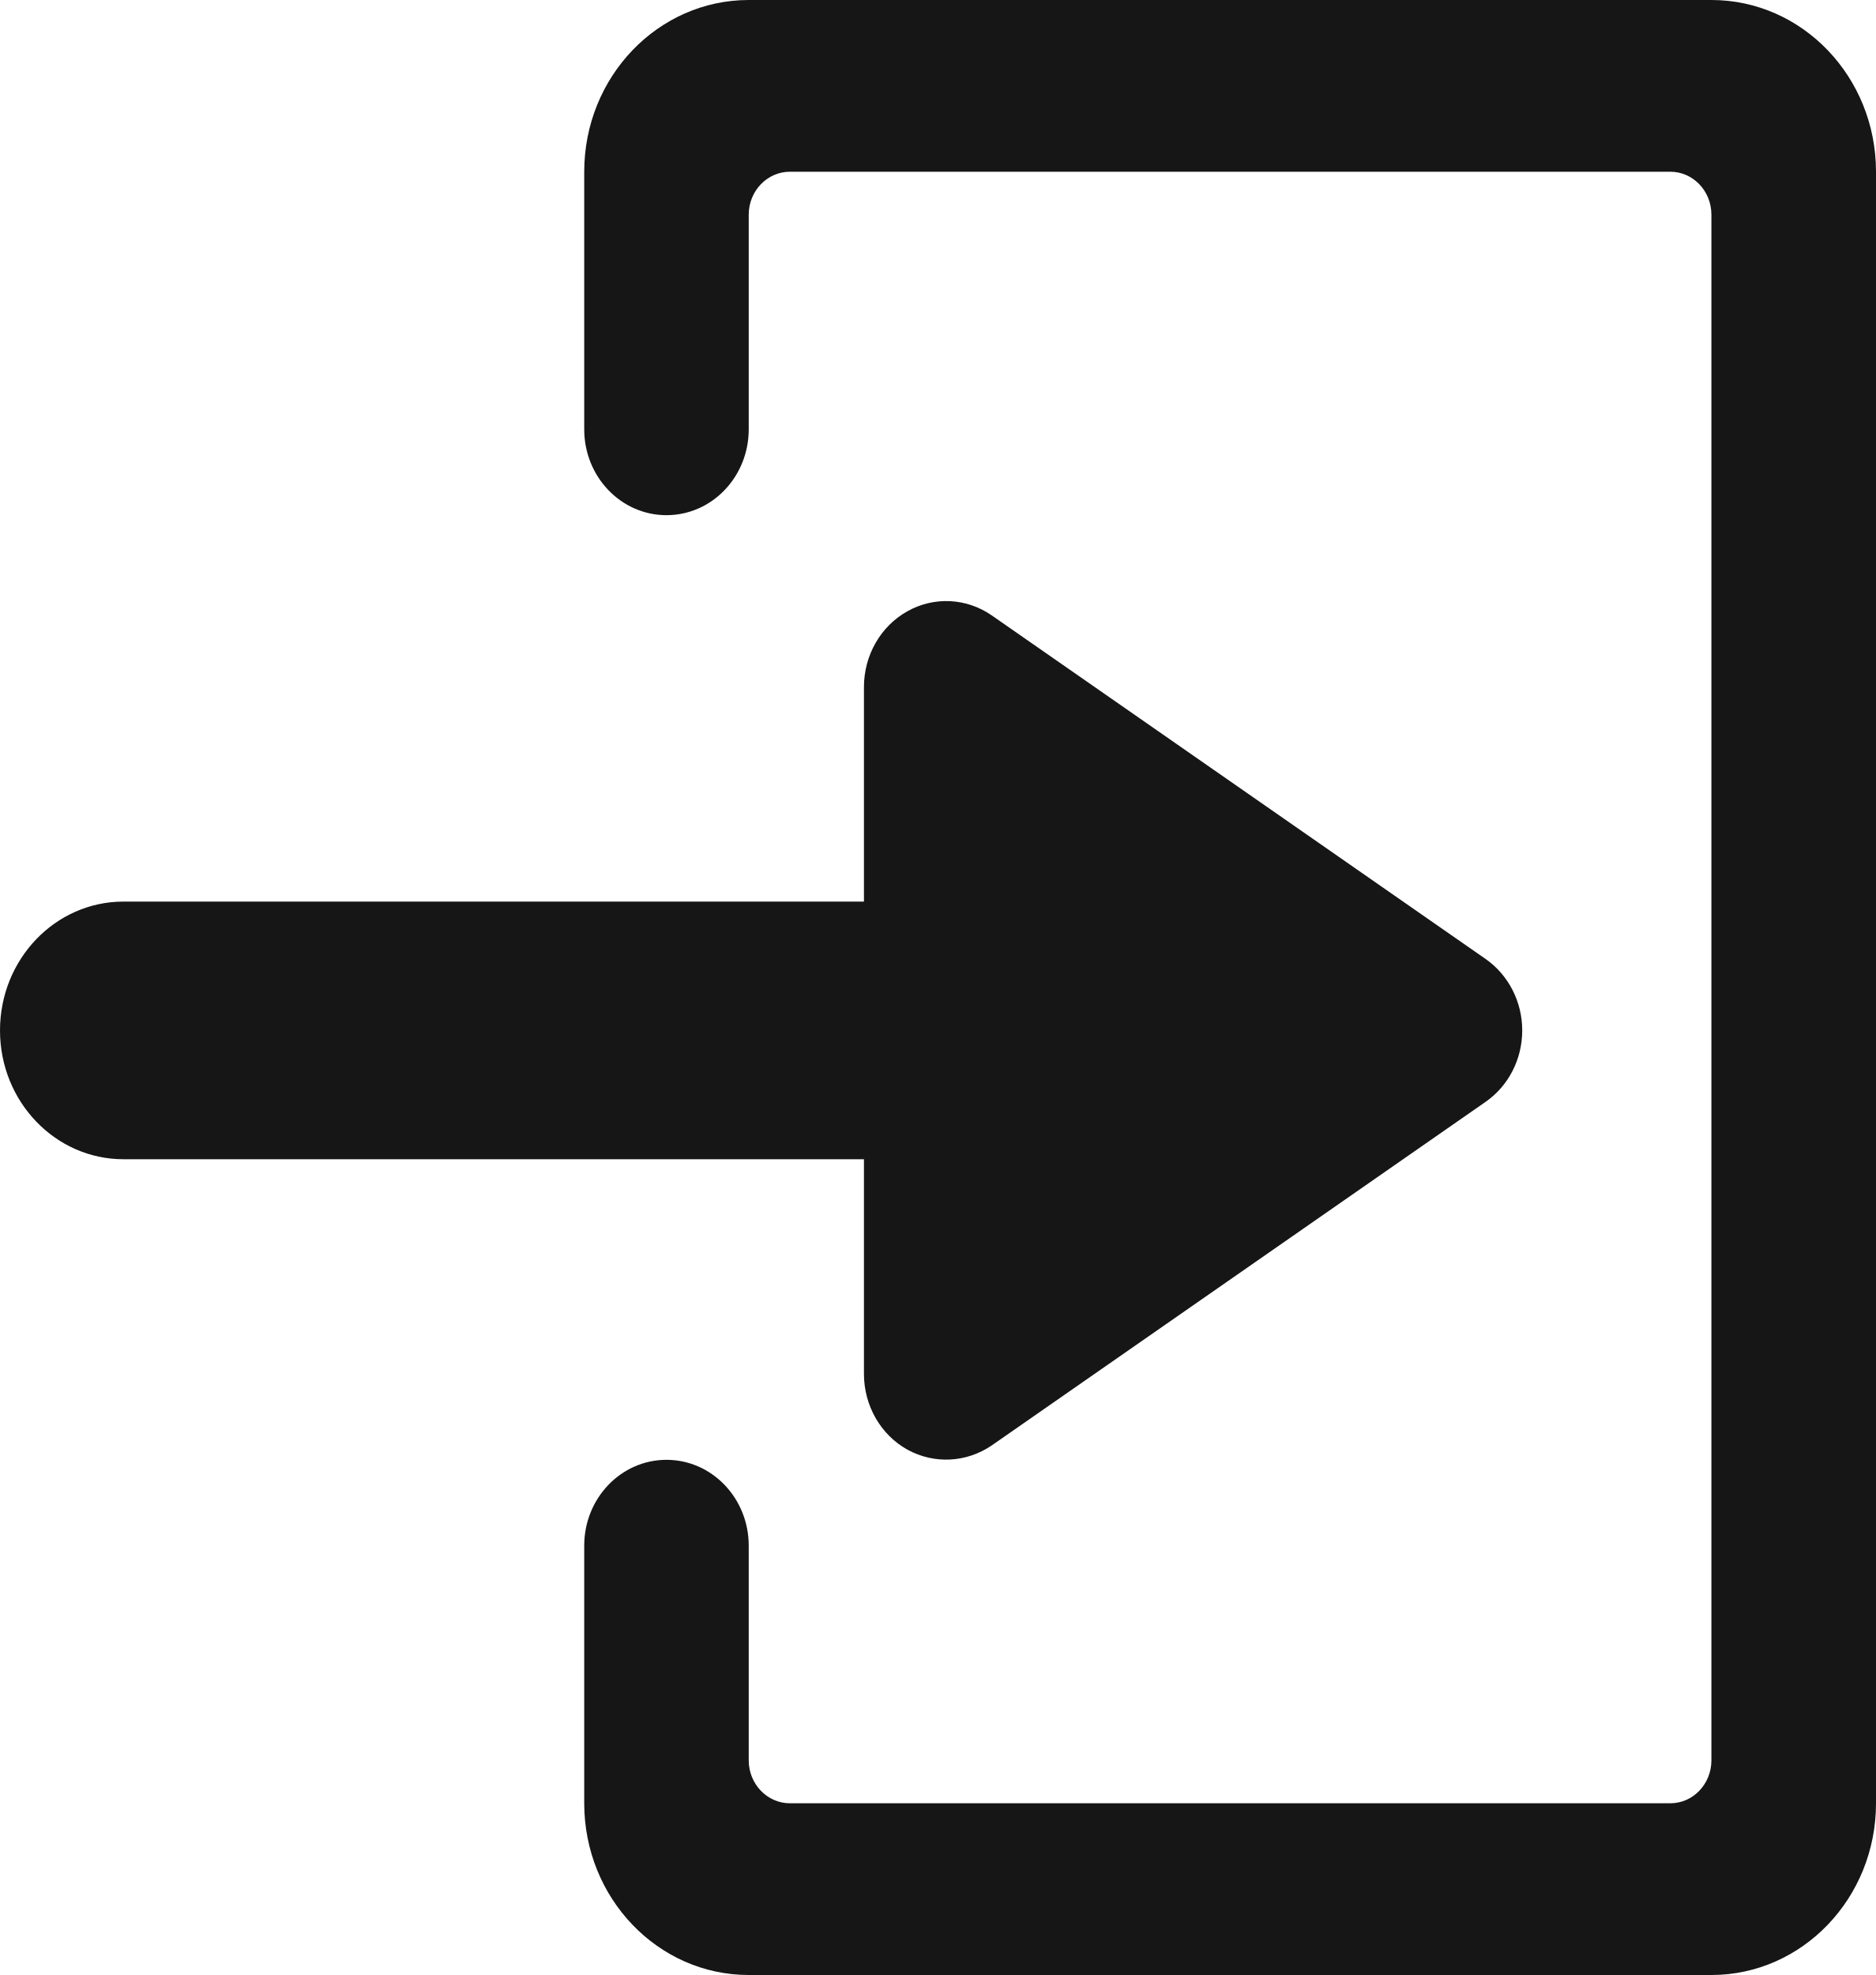
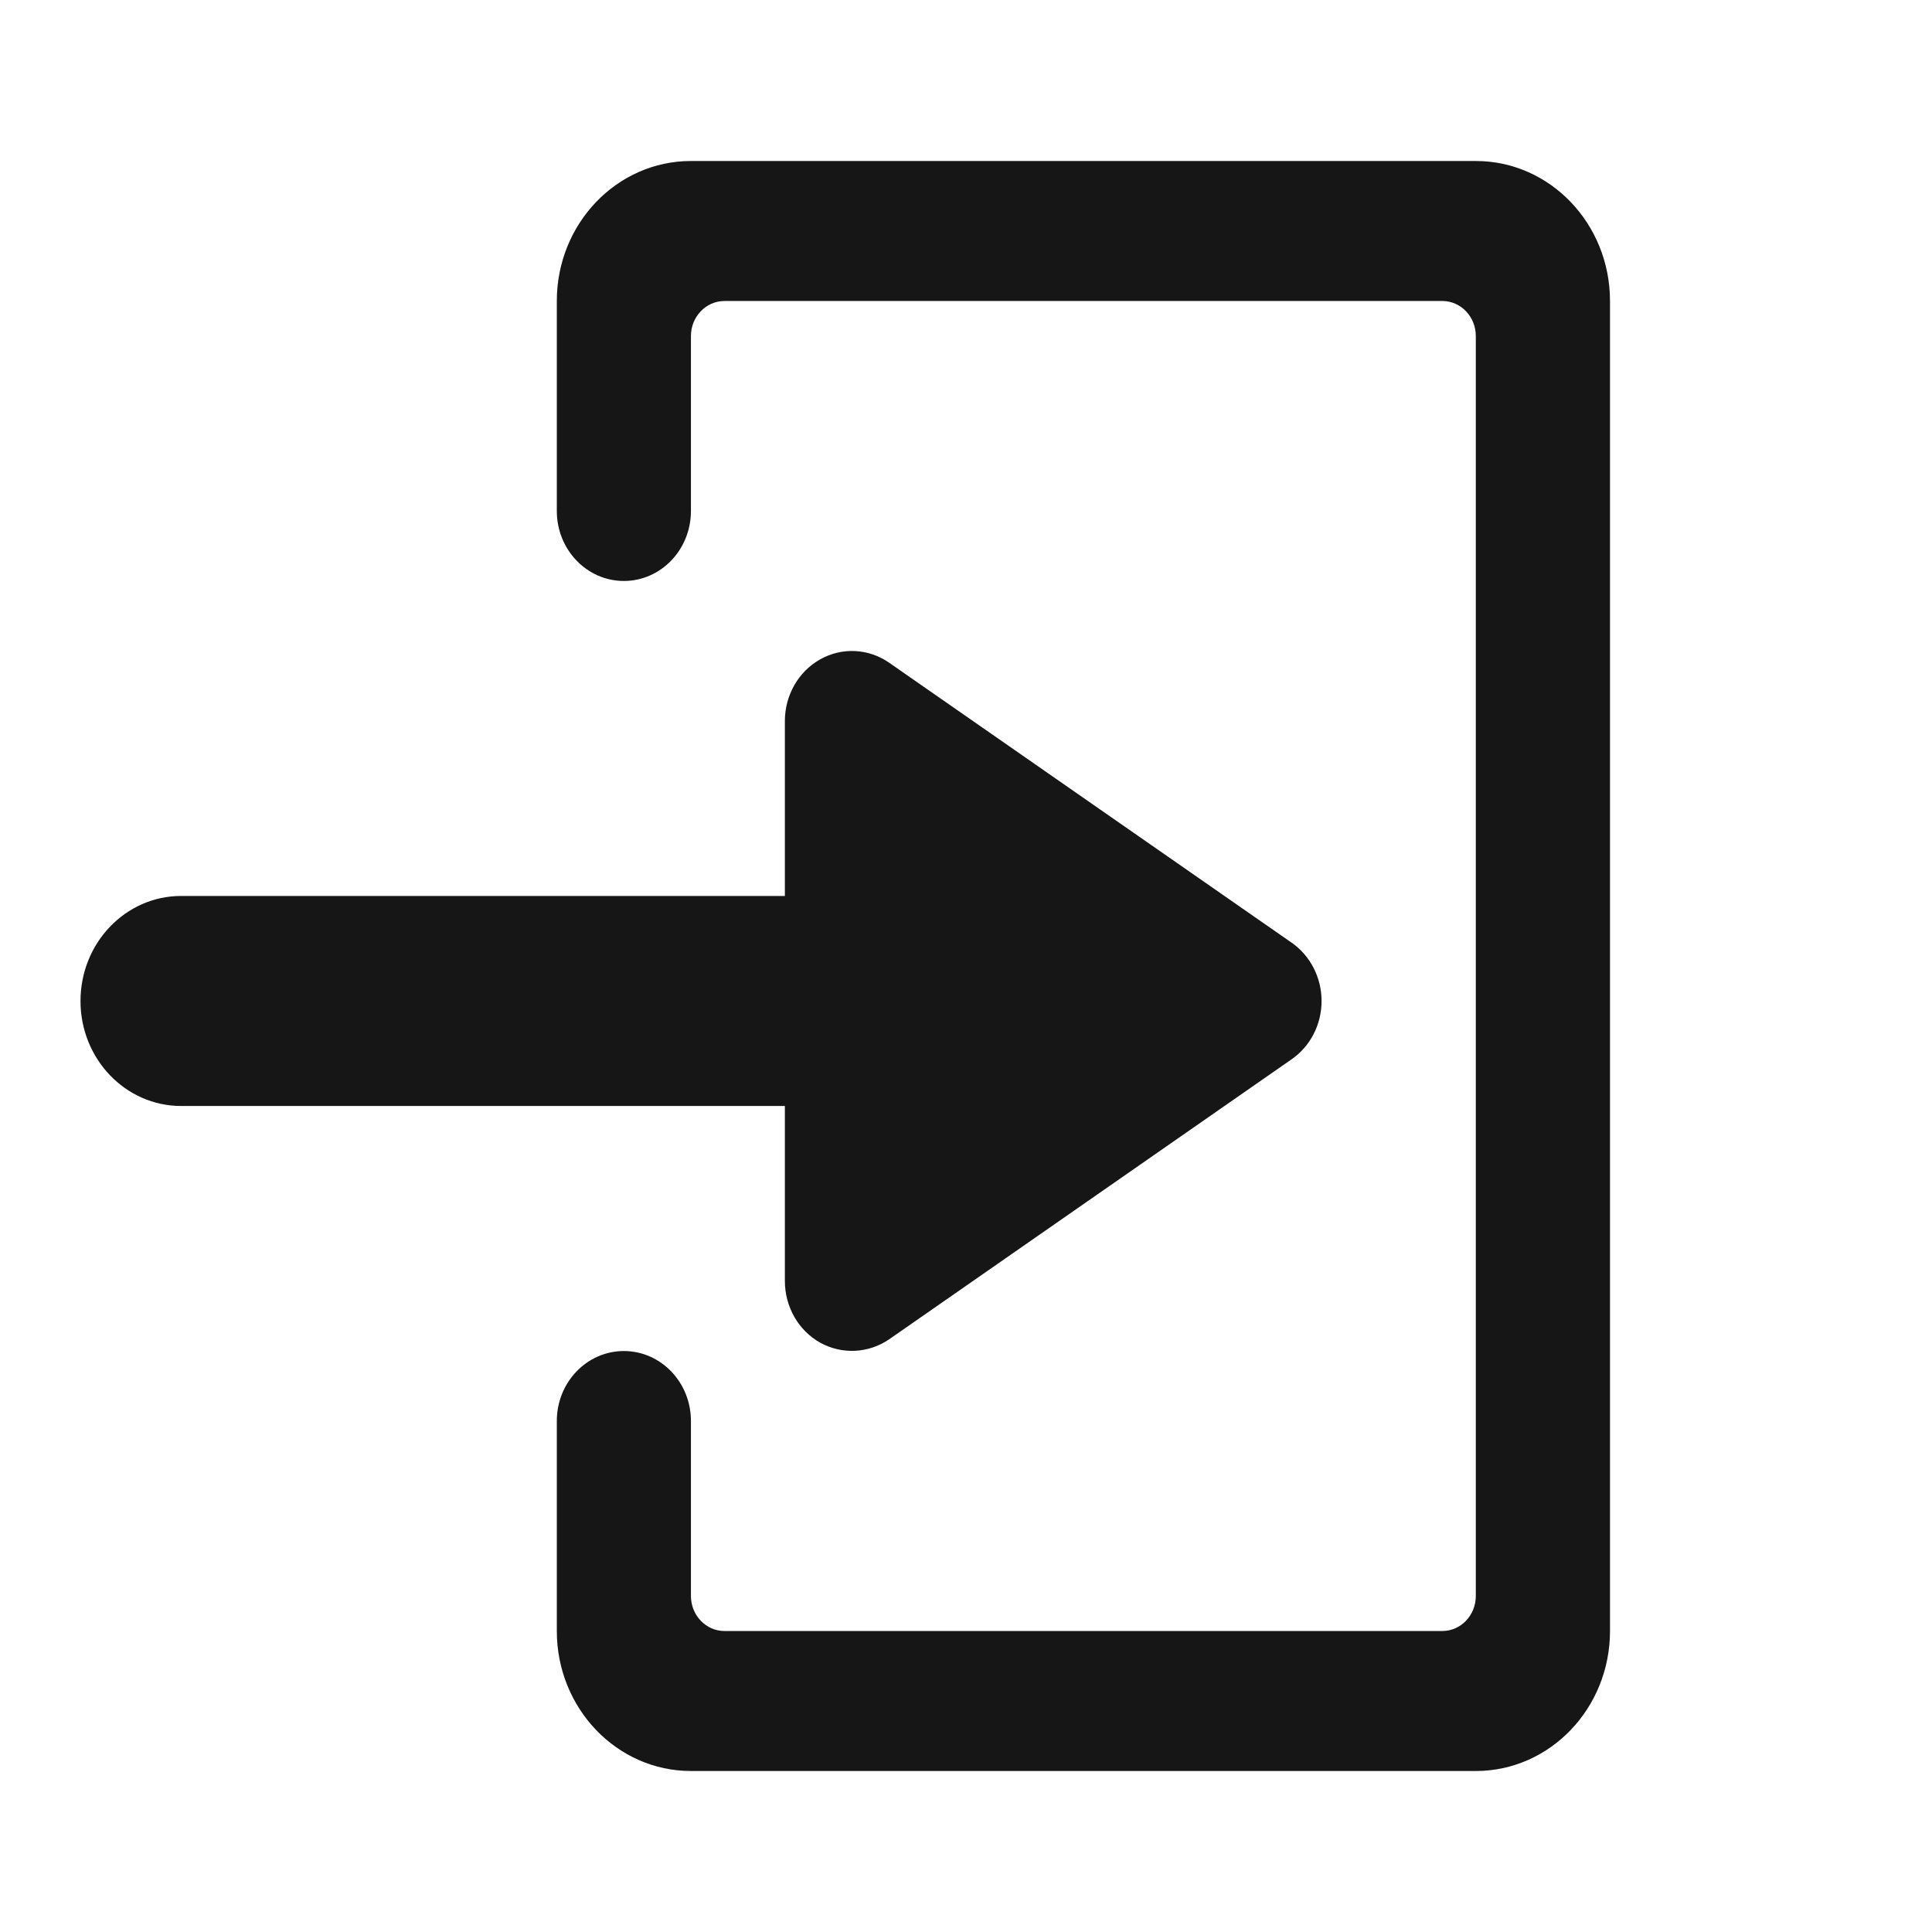
- <svg xmlns="http://www.w3.org/2000/svg" width="19" height="20" viewBox="0 0 19 20" fill="none">
-   <path id="Login" fill-rule="evenodd" clip-rule="evenodd" d="M7.583 0H17.333C18.254 0 19 0.779 19 1.739V18.261C19 19.221 18.254 20 17.333 20H7.583C6.663 20 5.917 19.221 5.917 18.261V15.652C5.917 15.172 6.29 14.783 6.75 14.783C7.21 14.783 7.583 15.172 7.583 15.652V17.826C7.583 18.066 7.77 18.261 8 18.261H16.917C17.147 18.261 17.333 18.066 17.333 17.826V2.174C17.333 1.934 17.147 1.739 16.917 1.739H8C7.77 1.739 7.583 1.934 7.583 2.174V4.348C7.583 4.828 7.21 5.217 6.75 5.217C6.29 5.217 5.917 4.828 5.917 4.348V1.739C5.917 0.779 6.663 0 7.583 0ZM0 10.435C0 11.155 0.56 11.739 1.25 11.739H8.75V13.913C8.75 14.234 8.919 14.529 9.19 14.68C9.462 14.829 9.789 14.812 10.046 14.636L15.046 11.158C15.278 10.997 15.417 10.726 15.417 10.435C15.417 10.144 15.278 9.873 15.046 9.711L10.046 6.233C9.79 6.055 9.461 6.038 9.19 6.19C8.919 6.341 8.75 6.636 8.75 6.957V9.13H1.25C0.56 9.13 0 9.714 0 10.435Z" fill="#161616" />
+ <svg xmlns="http://www.w3.org/2000/svg" width="24" height="24" viewBox="0 0 24 24" fill="none">
+   <path fill-rule="evenodd" clip-rule="evenodd" d="M8.583 2H18.333C19.254 2 20 2.779 20 3.739V20.261C20 21.221 19.254 22 18.333 22H8.583C7.663 22 6.917 21.221 6.917 20.261V17.652C6.917 17.172 7.29 16.783 7.75 16.783C8.21 16.783 8.583 17.172 8.583 17.652V19.826C8.583 20.066 8.77 20.261 9 20.261H17.917C18.147 20.261 18.333 20.066 18.333 19.826V4.174C18.333 3.934 18.147 3.739 17.917 3.739H9C8.77 3.739 8.583 3.934 8.583 4.174V6.348C8.583 6.828 8.21 7.217 7.75 7.217C7.29 7.217 6.917 6.828 6.917 6.348V3.739C6.917 2.779 7.663 2 8.583 2ZM1 12.435C1 13.155 1.56 13.739 2.25 13.739H9.75V15.913C9.75 16.234 9.919 16.529 10.19 16.68C10.462 16.829 10.789 16.812 11.046 16.637L16.046 13.158C16.278 12.997 16.417 12.726 16.417 12.435C16.417 12.144 16.278 11.873 16.046 11.711L11.046 8.233C10.79 8.055 10.461 8.038 10.19 8.19C9.919 8.341 9.75 8.636 9.75 8.957V11.13H2.25C1.56 11.13 1 11.714 1 12.435Z" fill="#161616" />
</svg>
